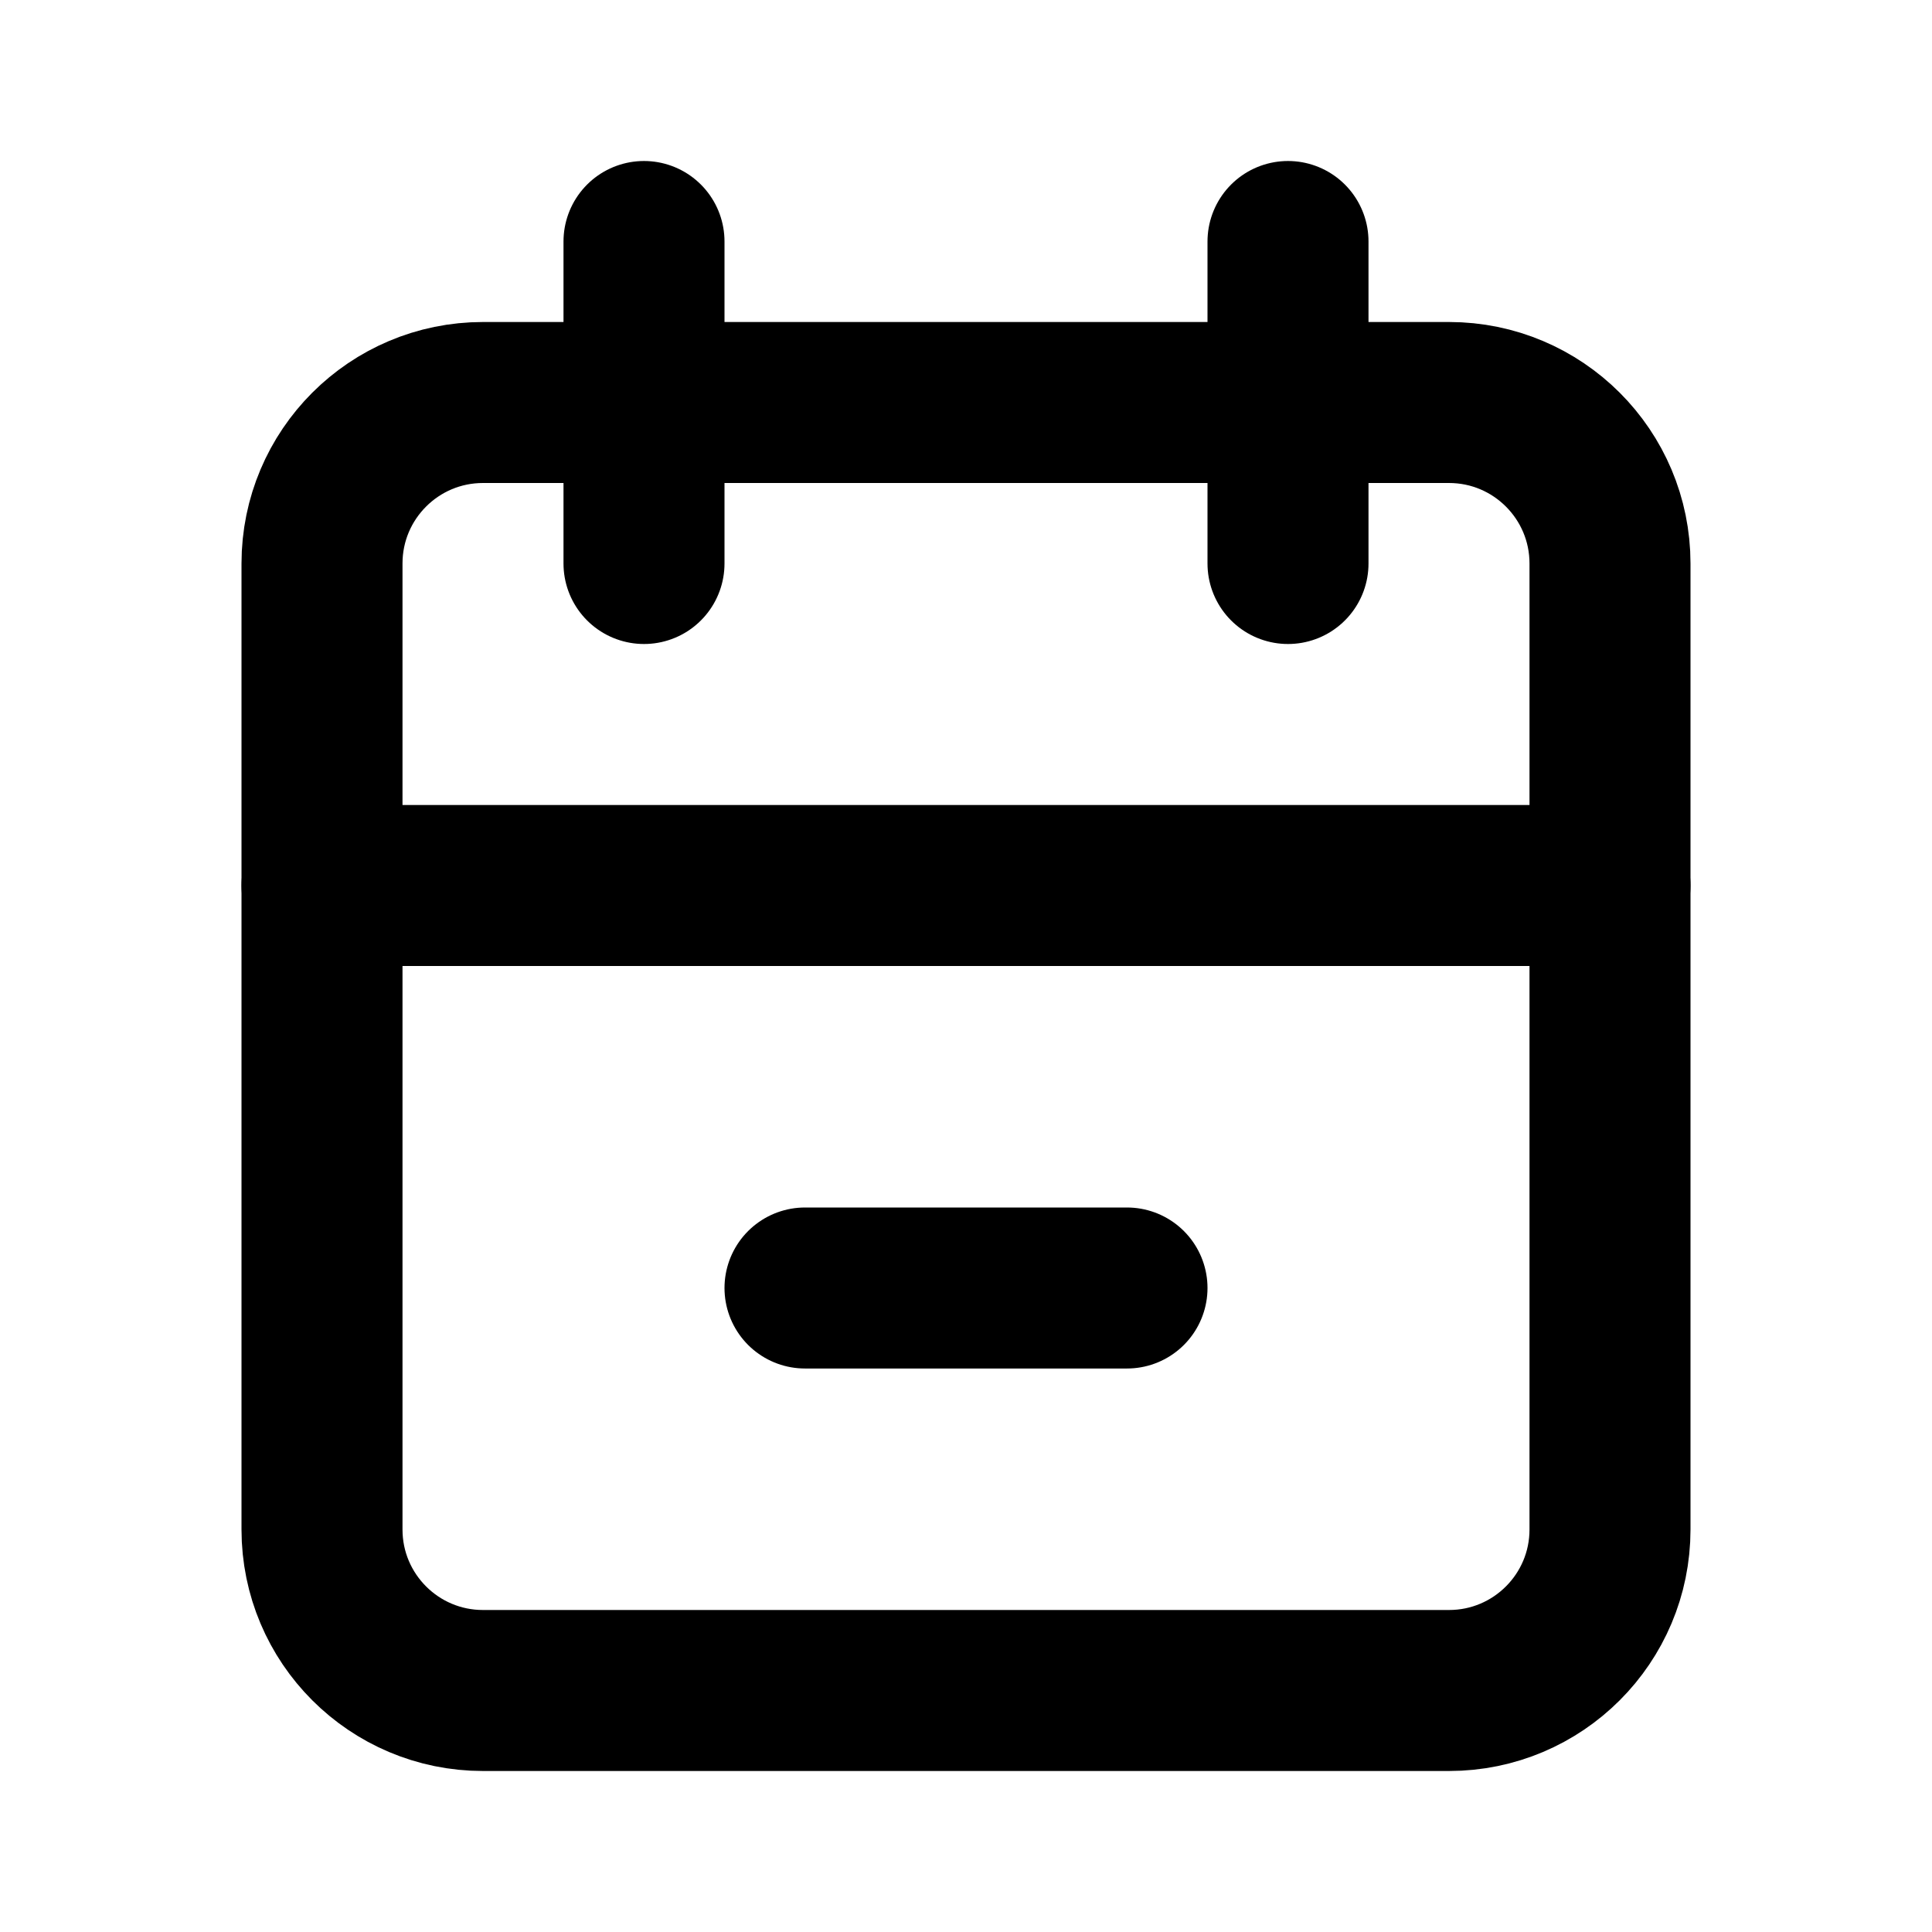
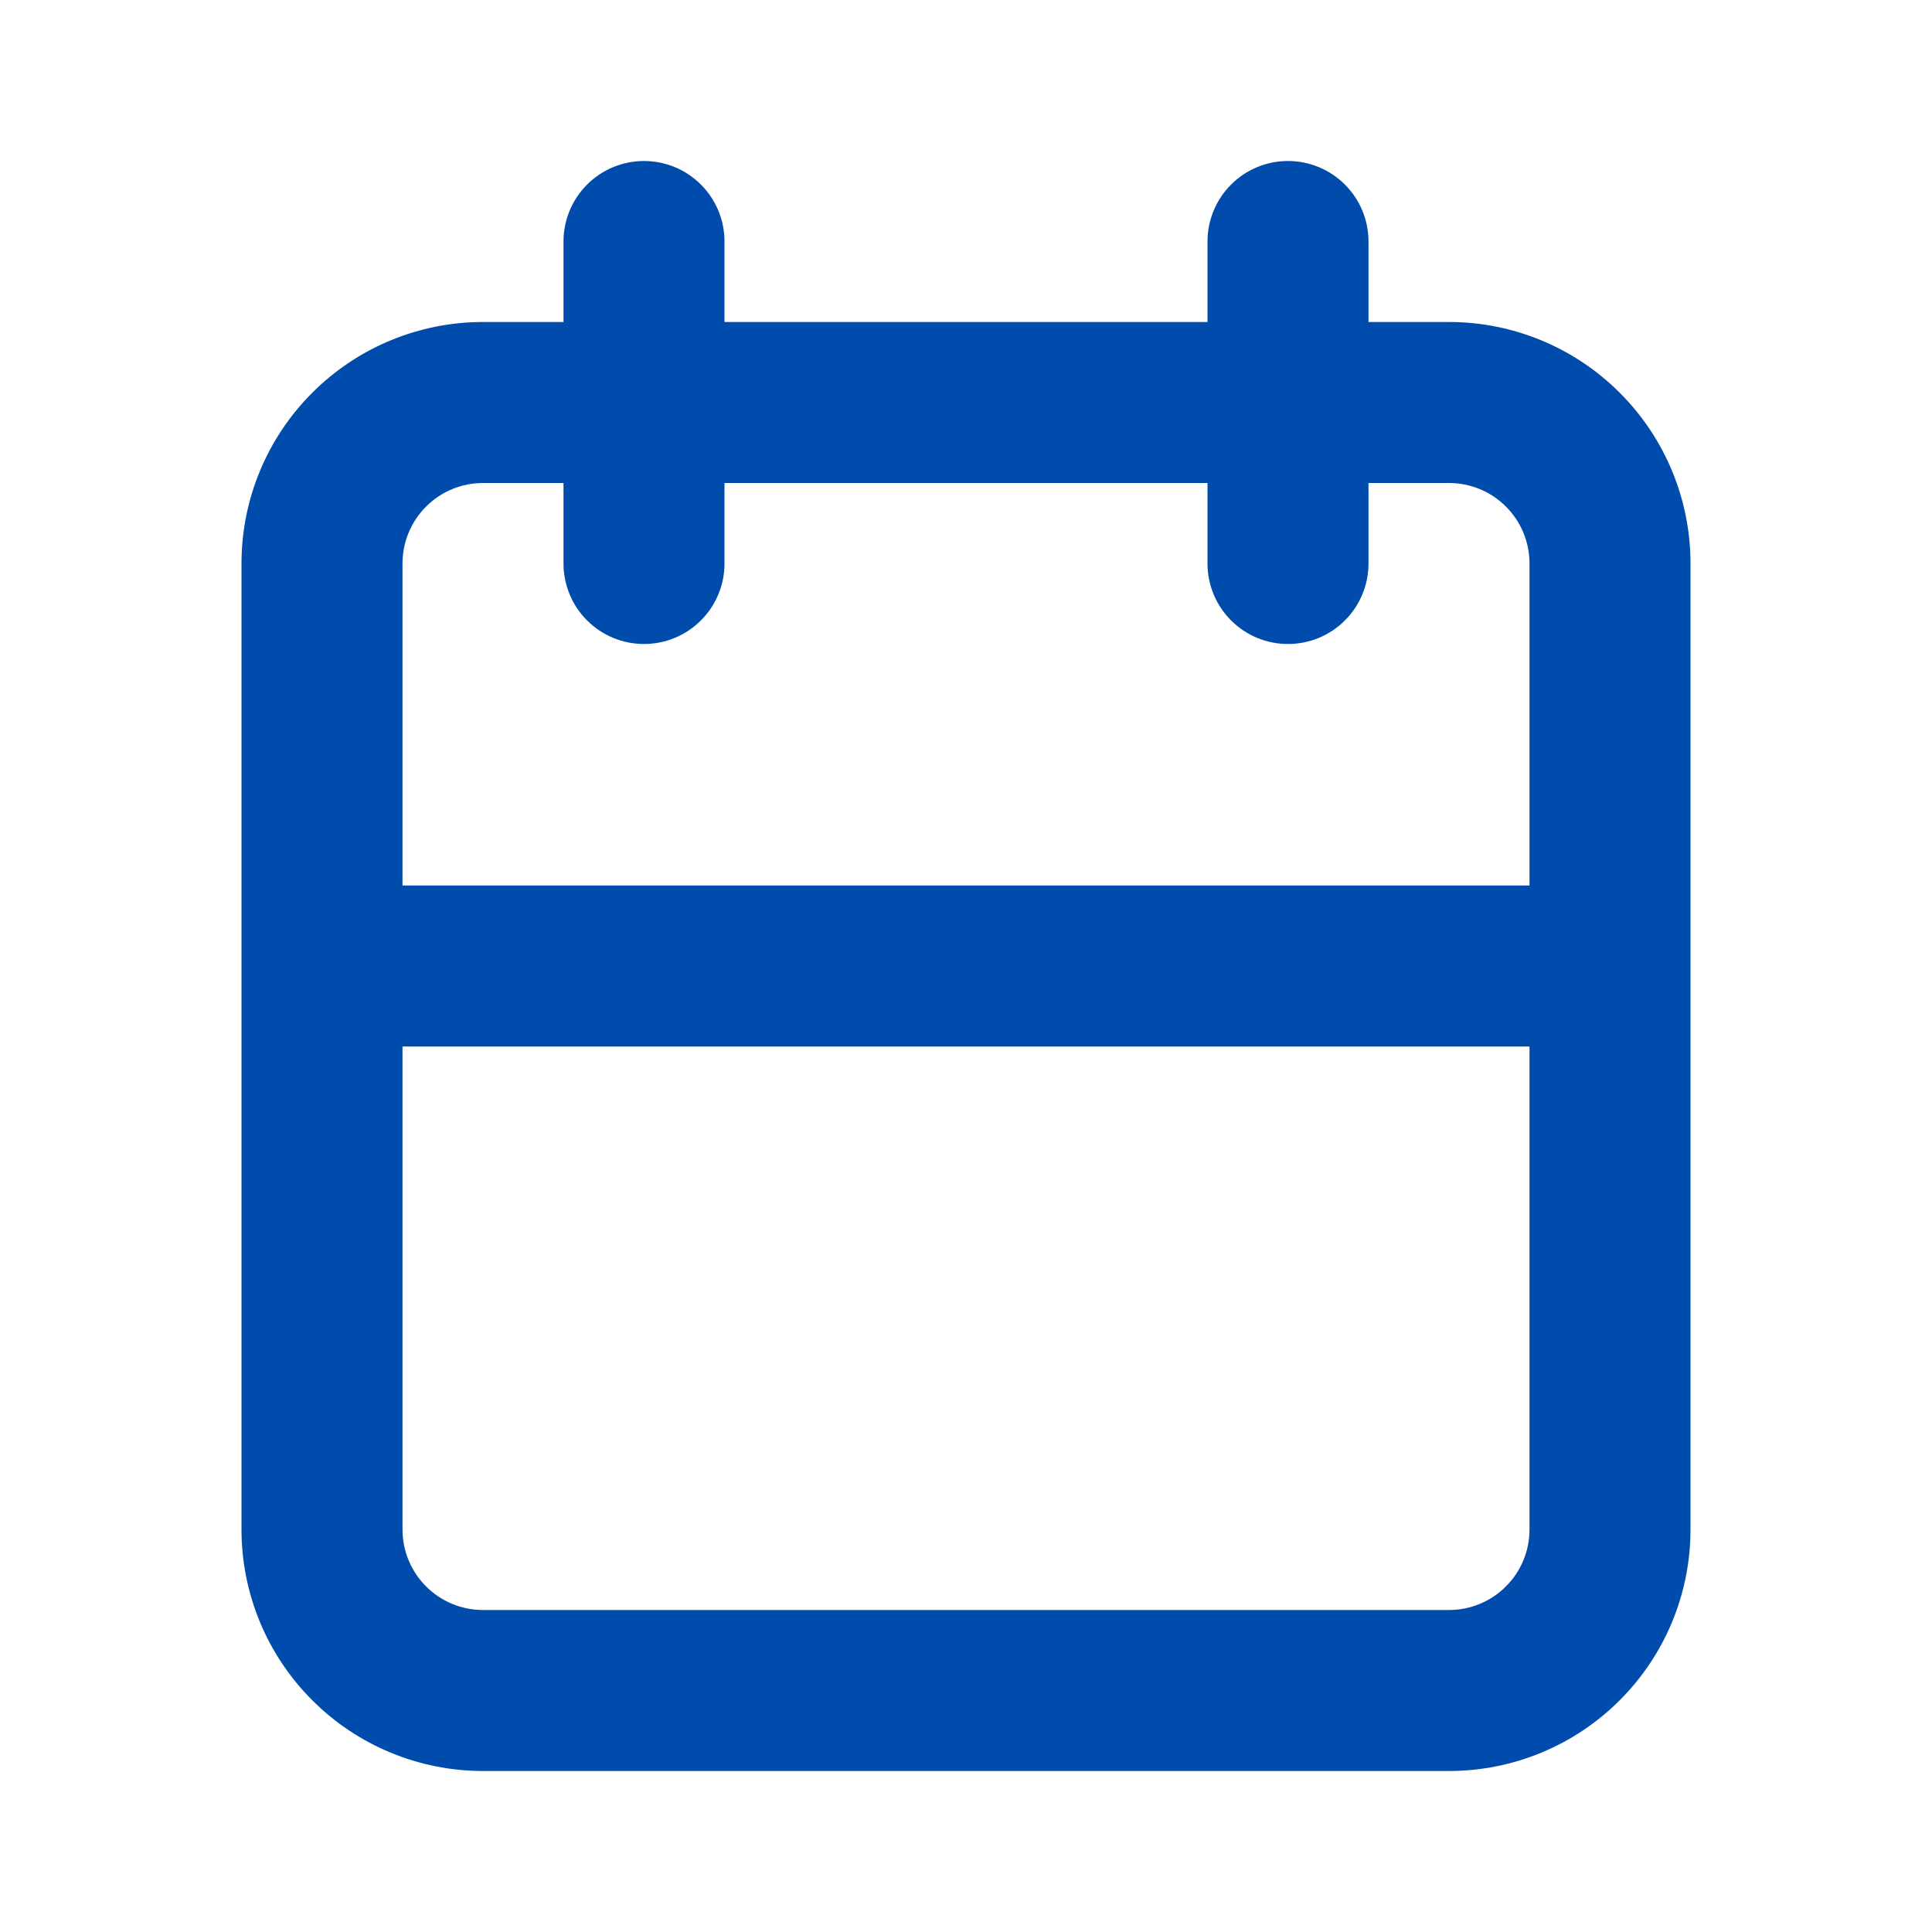
- <svg xmlns="http://www.w3.org/2000/svg" class="icon icon-tabler icon-tabler-calendar-minus" width="44" height="44" viewBox="0 0 24 24" stroke-width="2" stroke="#000000" fill="none" stroke-linecap="round" stroke-linejoin="round">
-   <path stroke="none" d="M0 0h24v24H0z" fill="none" />
-   <rect x="4" y="5" width="16" height="16" rx="2" />
-   <line x1="16" y1="3" x2="16" y2="7" />
-   <line x1="8" y1="3" x2="8" y2="7" />
-   <line x1="4" y1="11" x2="20" y2="11" />
-   <line x1="10" y1="16" x2="14" y2="16" />
+ <svg xmlns="http://www.w3.org/2000/svg" width="24" height="24" viewBox="0 0 24 24" fill="none">
+   <path d="M18 4H17V3C17 2.735 16.895 2.48 16.707 2.293C16.52 2.105 16.265 2 16 2C15.735 2 15.48 2.105 15.293 2.293C15.105 2.48 15 2.735 15 3V4H9V3C9 2.735 8.895 2.48 8.707 2.293C8.52 2.105 8.265 2 8 2C7.735 2 7.48 2.105 7.293 2.293C7.105 2.48 7 2.735 7 3V4H6C5.204 4 4.441 4.316 3.879 4.879C3.316 5.441 3 6.204 3 7V19C3 19.796 3.316 20.559 3.879 21.121C4.441 21.684 5.204 22 6 22H18C18.796 22 19.559 21.684 20.121 21.121C20.684 20.559 21 19.796 21 19V7C21 6.204 20.684 5.441 20.121 4.879C19.559 4.316 18.796 4 18 4ZM6 6H7V7C7 7.265 7.105 7.52 7.293 7.707C7.48 7.895 7.735 8 8 8C8.265 8 8.52 7.895 8.707 7.707C8.895 7.52 9 7.265 9 7V6H15V7C15 7.265 15.105 7.52 15.293 7.707C15.48 7.895 15.735 8 16 8C16.265 8 16.52 7.895 16.707 7.707C16.895 7.52 17 7.265 17 7V6H18C18.265 6 18.52 6.105 18.707 6.293C18.895 6.48 19 6.735 19 7V11H5V7C5 6.735 5.105 6.48 5.293 6.293C5.48 6.105 5.735 6 6 6ZM18 20H6C5.735 20 5.48 19.895 5.293 19.707C5.105 19.52 5 19.265 5 19V13H19V19C19 19.265 18.895 19.52 18.707 19.707C18.52 19.895 18.265 20 18 20Z" fill="#004CAC" />
</svg>
